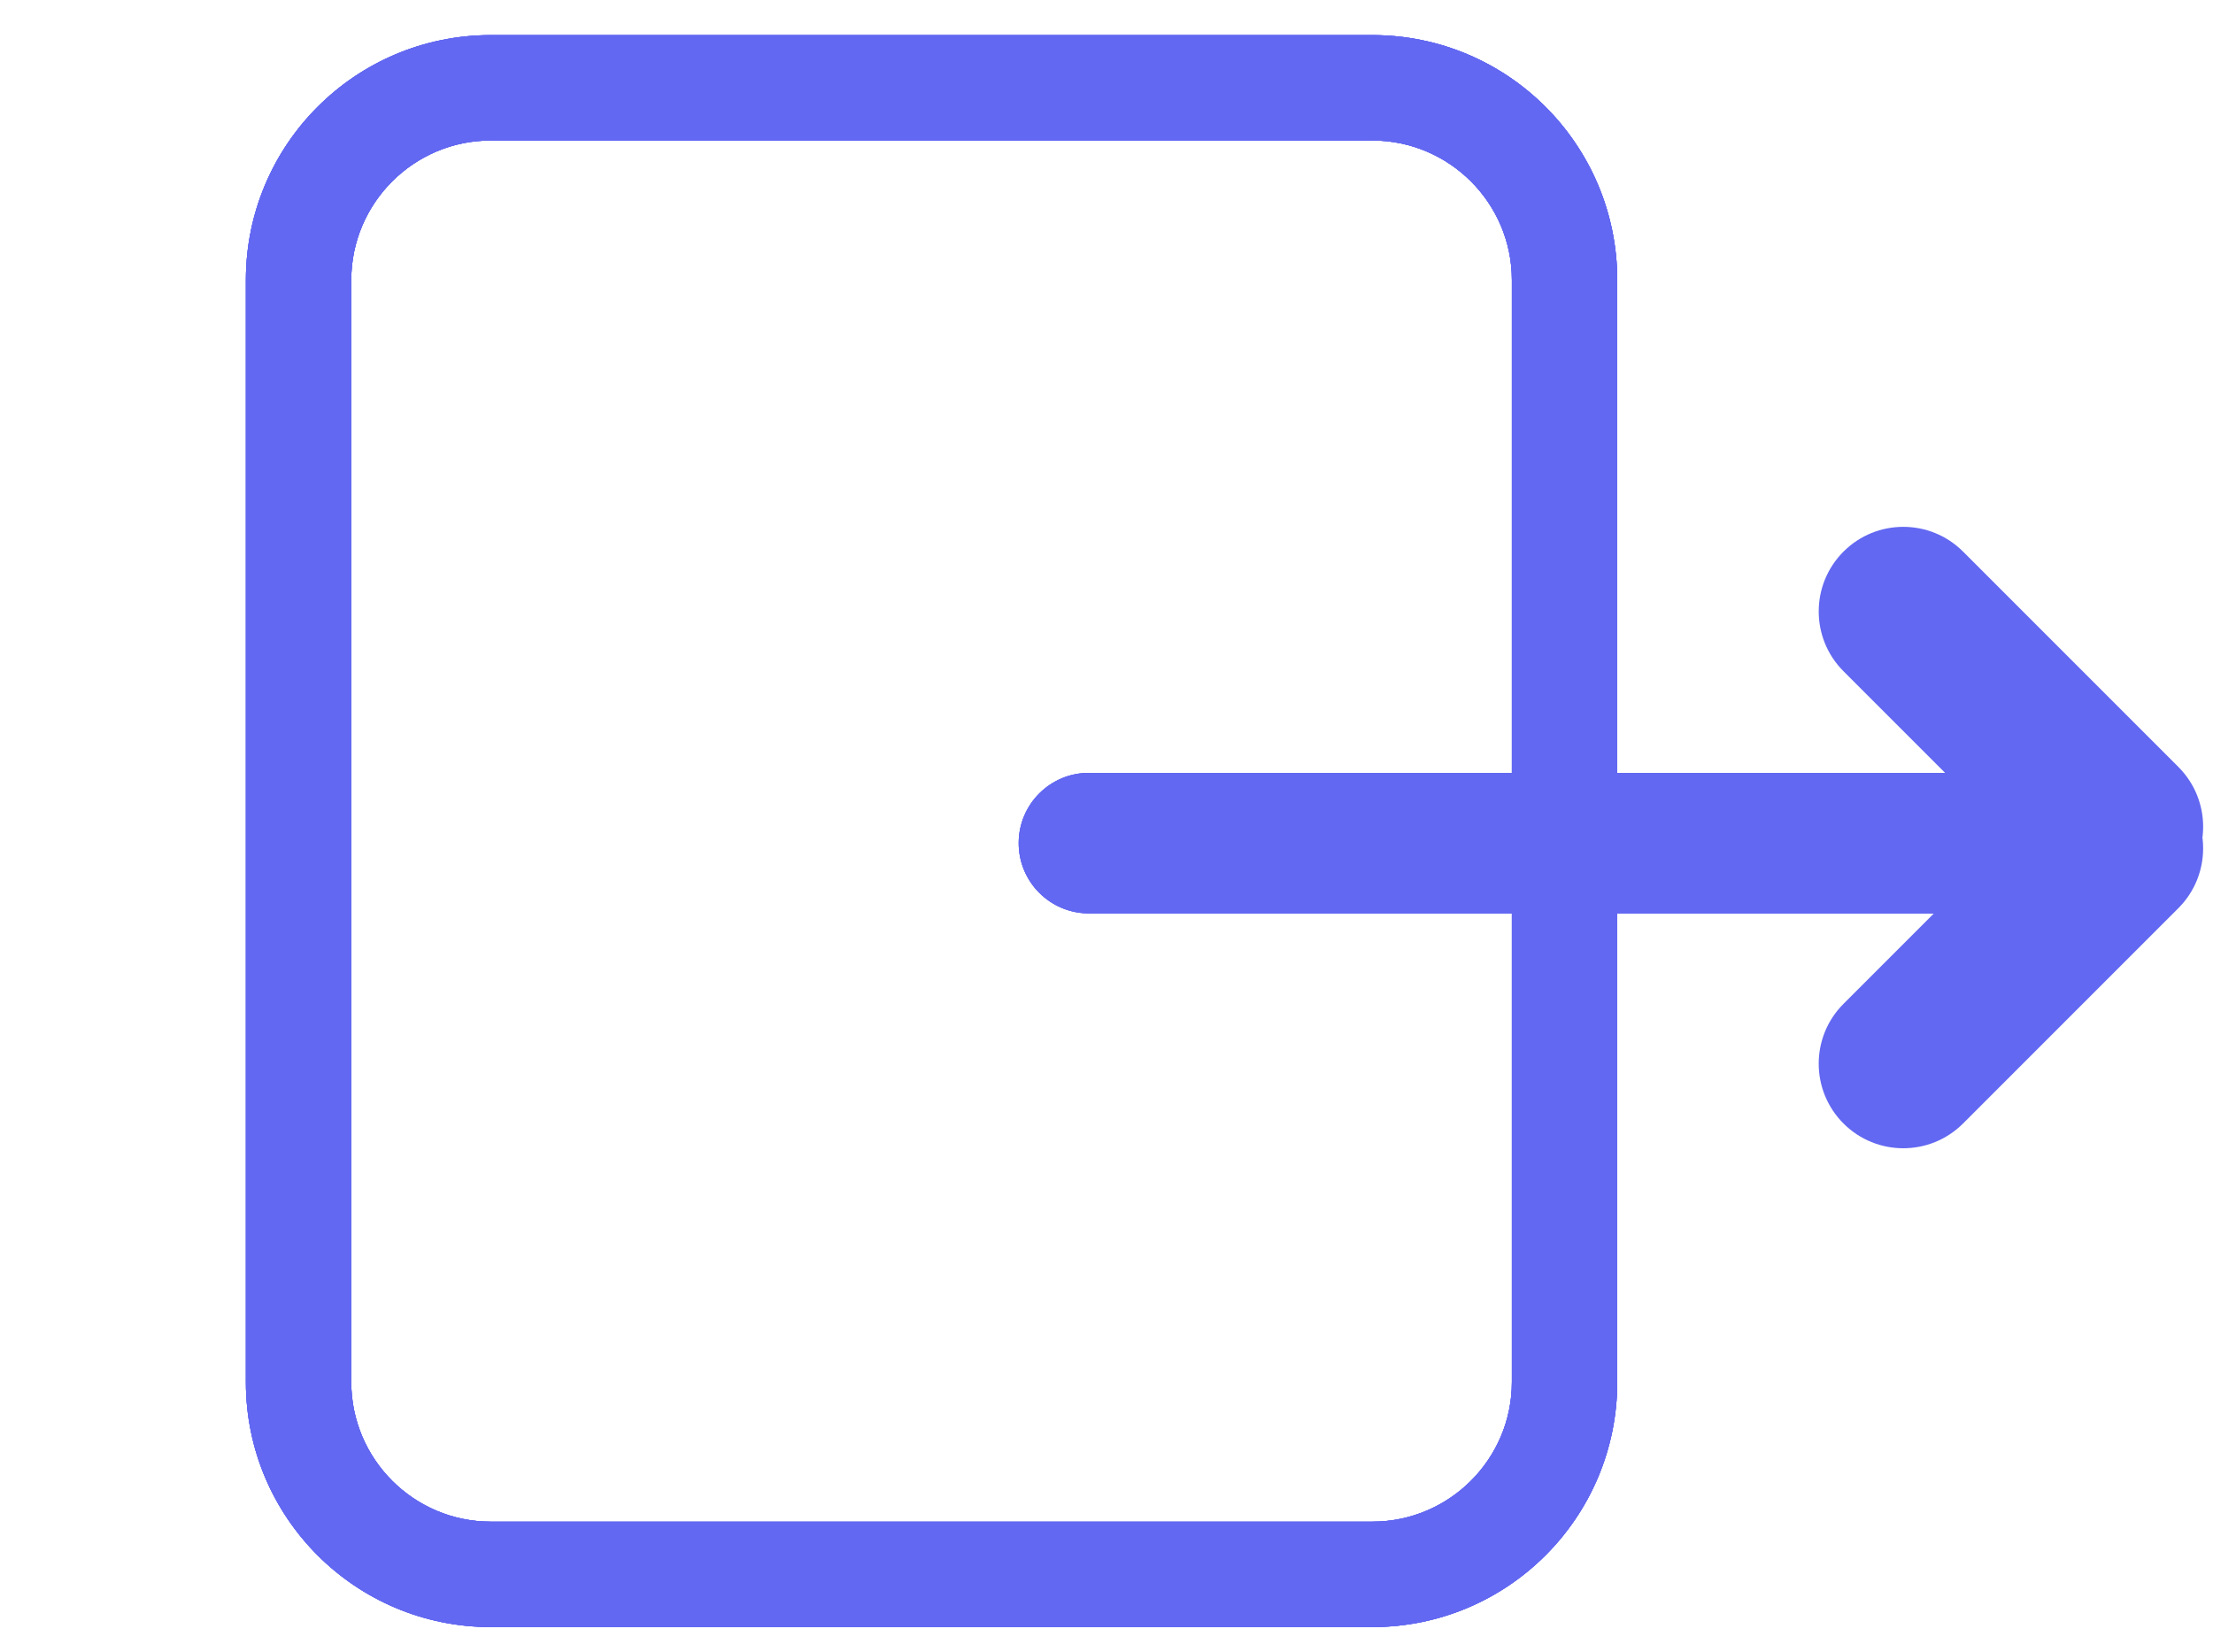
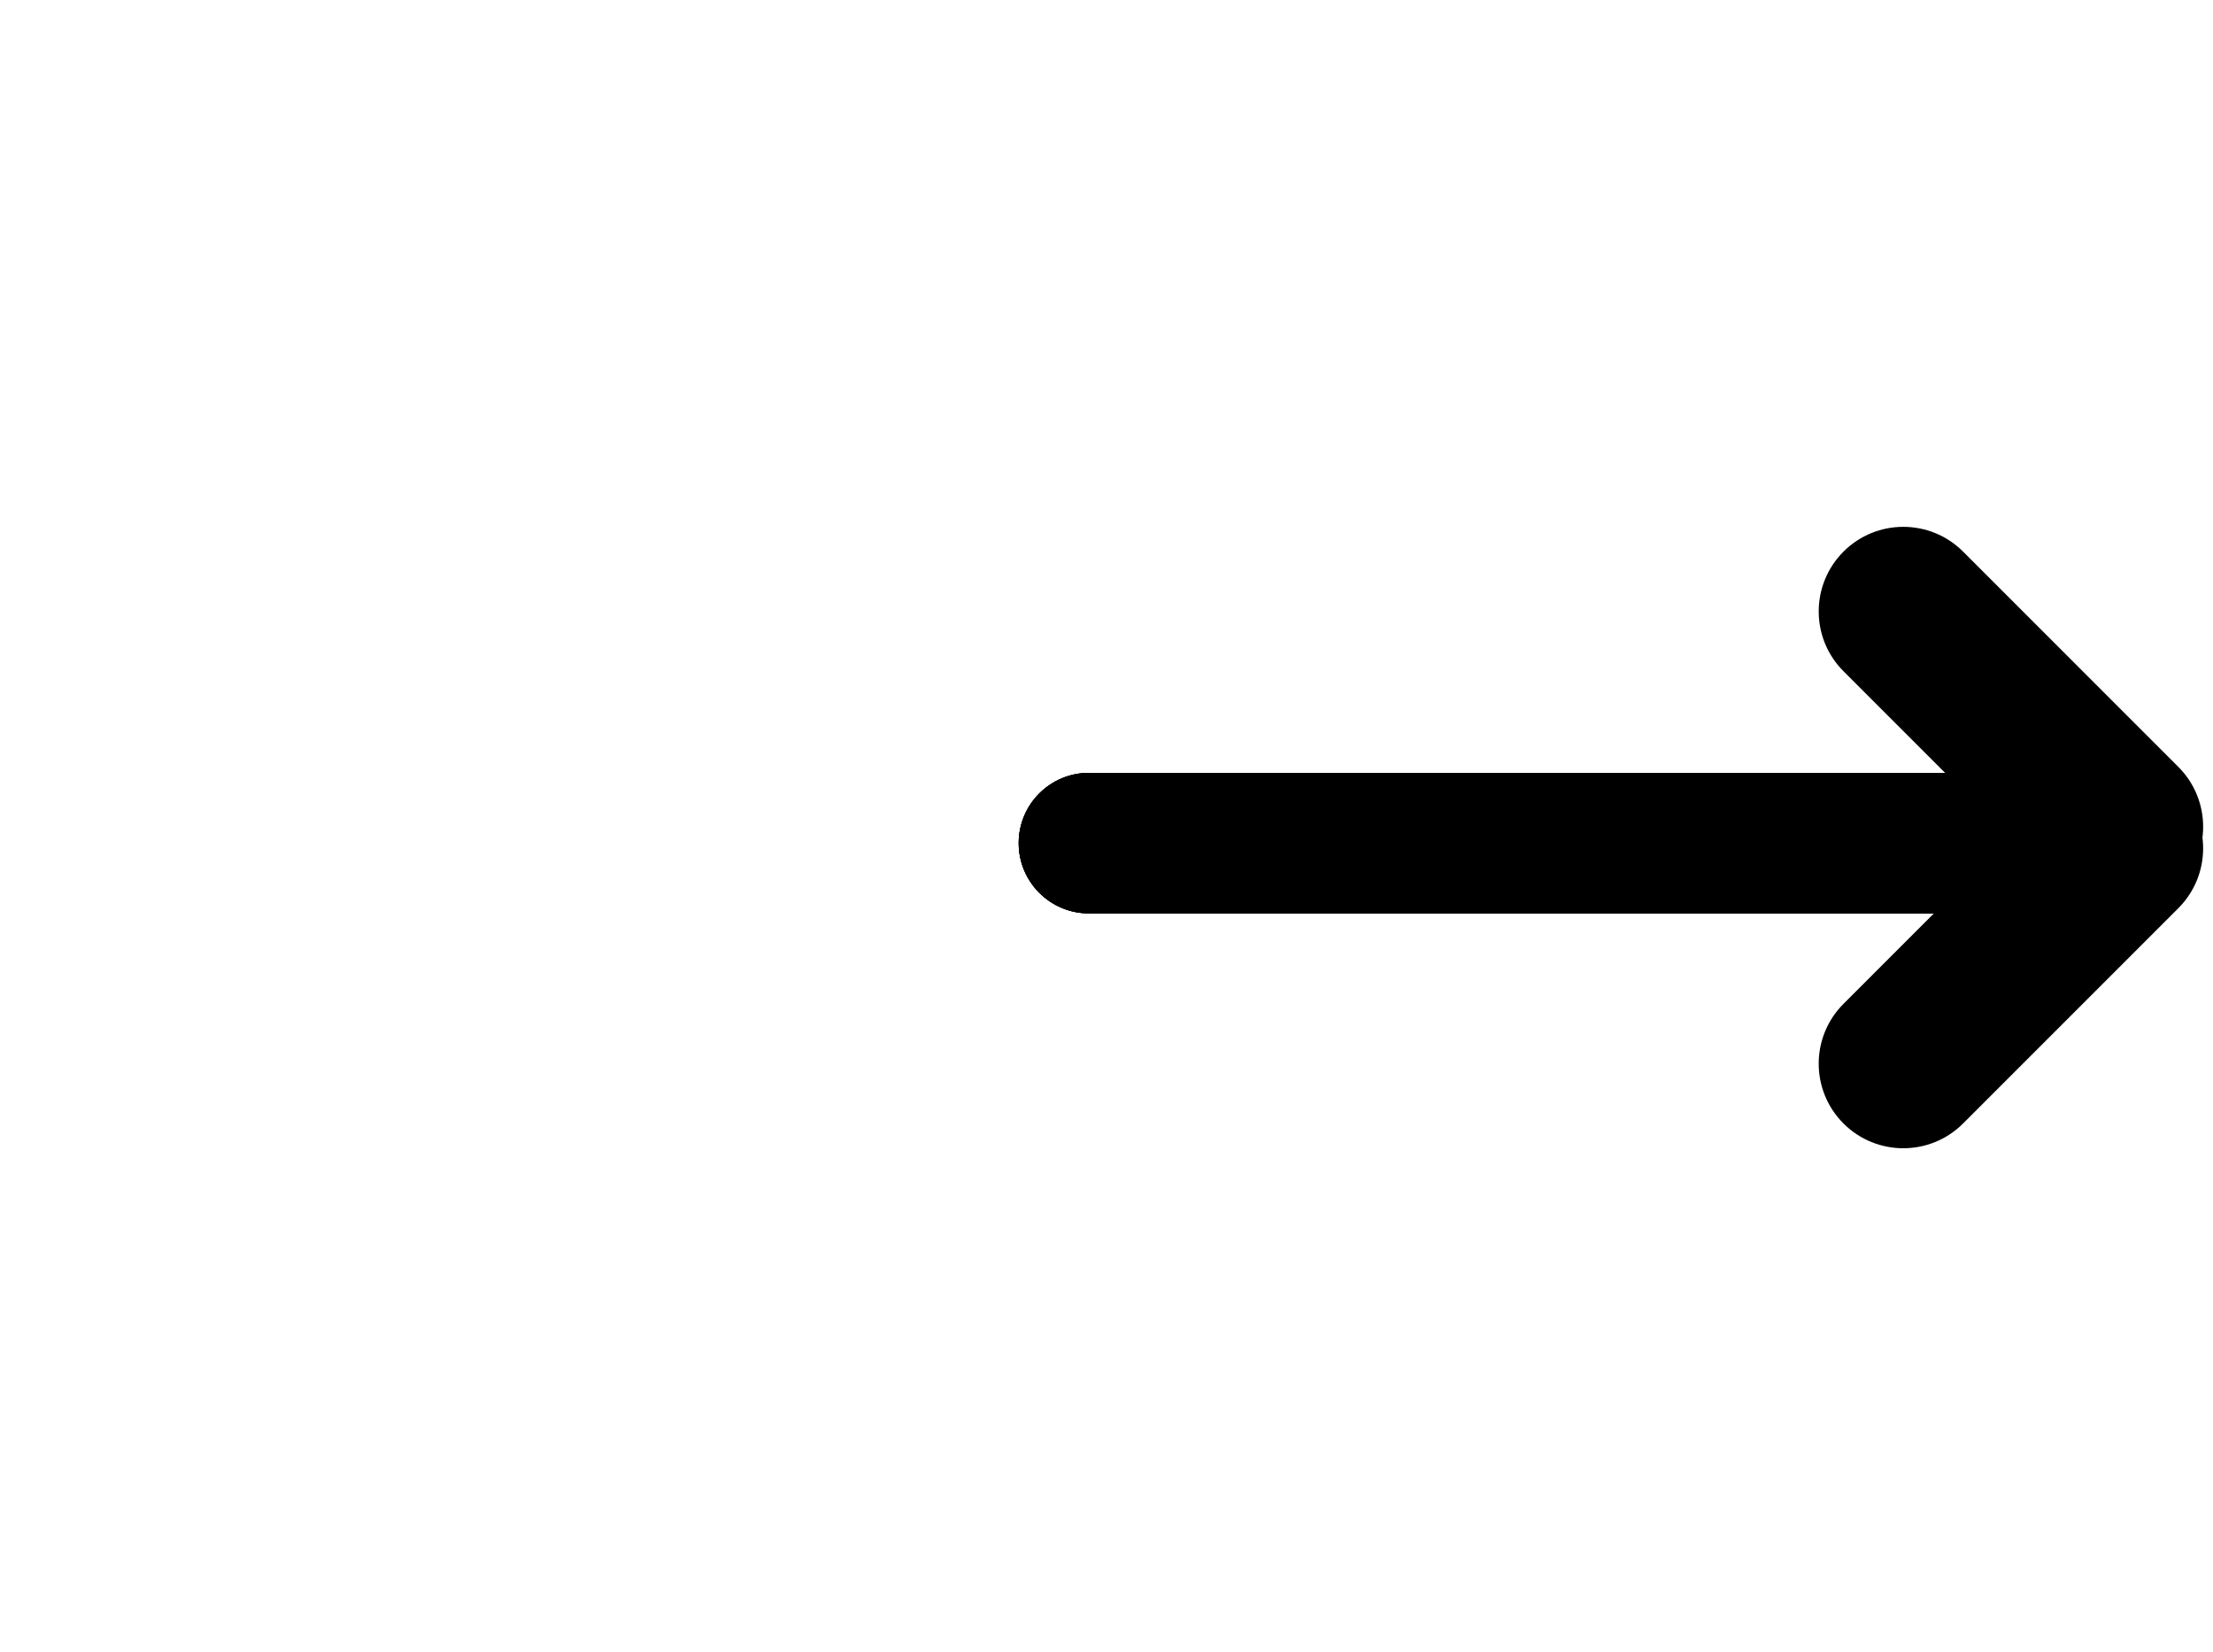
<svg xmlns="http://www.w3.org/2000/svg" width="63" height="47" viewBox="0 0 63 47">
  <defs>
    <clipPath id="clip-Prancheta_13">
      <rect width="63" height="47" />
    </clipPath>
  </defs>
  <g id="Prancheta_13" data-name="Prancheta – 13" clip-path="url(#clip-Prancheta_13)">
    <g id="Grupo_189" data-name="Grupo 189" transform="translate(9 0.999)">
      <g id="Grupo_184" data-name="Grupo 184" transform="translate(-2 -0.657)">
        <g id="Grupo_71" data-name="Grupo 71" transform="translate(0 0.658)">
          <g id="Grupo_54" data-name="Grupo 54">
            <g id="Caminho_288" data-name="Caminho 288" fill="none">
              <path d="M6.971,0h25.1A6.971,6.971,0,0,1,39.04,6.971V38.343a6.971,6.971,0,0,1-6.971,6.971H6.971A6.971,6.971,0,0,1,0,38.343V6.971A6.971,6.971,0,0,1,6.971,0Z" stroke="none" />
-               <path d="M 6.971 3 C 4.782 3 3 4.782 3 6.971 L 3 38.343 C 3 40.532 4.782 42.314 6.971 42.314 L 32.068 42.314 C 34.258 42.314 36.04 40.532 36.04 38.343 L 36.04 6.971 C 36.04 4.782 34.258 3 32.068 3 L 6.971 3 M 6.971 -3.814697265625e-06 L 32.068 -3.814697265625e-06 C 35.919 -3.814697265625e-06 39.04 3.121 39.04 6.971 L 39.04 38.343 C 39.04 42.193 35.919 45.314 32.068 45.314 L 6.971 45.314 C 3.121 45.314 -3.814697265625e-06 42.193 -3.814697265625e-06 38.343 L -3.814697265625e-06 6.971 C -3.814697265625e-06 3.121 3.121 -3.814697265625e-06 6.971 -3.814697265625e-06 Z" stroke="none" fill="#6268f1" />
+               <path d="M 6.971 3 C 4.782 3 3 4.782 3 6.971 L 3 38.343 C 3 40.532 4.782 42.314 6.971 42.314 L 32.068 42.314 C 34.258 42.314 36.04 40.532 36.04 38.343 L 36.04 6.971 C 36.04 4.782 34.258 3 32.068 3 L 6.971 3 M 6.971 -3.814697265625e-06 L 32.068 -3.814697265625e-06 C 35.919 -3.814697265625e-06 39.04 3.121 39.04 6.971 L 39.04 38.343 C 39.04 42.193 35.919 45.314 32.068 45.314 L 6.971 45.314 C 3.121 45.314 -3.814697265625e-06 42.193 -3.814697265625e-06 38.343 L -3.814697265625e-06 6.971 C -3.814697265625e-06 3.121 3.121 -3.814697265625e-06 6.971 -3.814697265625e-06 Z" stroke="none" class="svg-fill" />
            </g>
          </g>
        </g>
      </g>
-       <rect id="Retângulo_295" data-name="Retângulo 295" width="29" height="4" rx="2" transform="translate(20 21)" fill="#6268f1" />
+       <rect id="Retângulo_295" data-name="Retângulo 295" width="29" height="4" rx="2" transform="translate(20 21)" class="svg-fill" />
      <g id="Grupo_188" data-name="Grupo 188" transform="translate(-12.504 -11.782)">
-         <rect id="Retângulo_291" data-name="Retângulo 291" width="13.483" height="4.815" rx="2.408" transform="translate(54.282 41.06) rotate(-45)" fill="#6268f1" />
-         <rect id="Retângulo_292" data-name="Retângulo 292" width="13.483" height="4.815" rx="2.408" transform="translate(57.687 24.782) rotate(45)" fill="#6268f1" />
+         <rect id="Retângulo_291" data-name="Retângulo 291" width="13.483" height="4.815" rx="2.408" transform="translate(54.282 41.06) rotate(-45)" class="svg-fill" />
+         <rect id="Retângulo_292" data-name="Retângulo 292" width="13.483" height="4.815" rx="2.408" transform="translate(57.687 24.782) rotate(45)" class="svg-fill" />
      </g>
      <g id="Grupo_185" data-name="Grupo 185" transform="translate(-2 -0.658)">
        <g id="Grupo_71-2" data-name="Grupo 71" transform="translate(0 0.658)">
          <g id="Grupo_54-2" data-name="Grupo 54">
            <g id="Caminho_288-2" data-name="Caminho 288" fill="none">
              <path d="M6.971,0h25.1A6.971,6.971,0,0,1,39.04,6.971V38.343a6.971,6.971,0,0,1-6.971,6.971H6.971A6.971,6.971,0,0,1,0,38.343V6.971A6.971,6.971,0,0,1,6.971,0Z" stroke="none" />
-               <path d="M 6.971 3 C 4.782 3 3 4.782 3 6.971 L 3 38.343 C 3 40.532 4.782 42.314 6.971 42.314 L 32.068 42.314 C 34.258 42.314 36.04 40.532 36.04 38.343 L 36.04 6.971 C 36.04 4.782 34.258 3 32.068 3 L 6.971 3 M 6.971 -3.814697265625e-06 L 32.068 -3.814697265625e-06 C 35.919 -3.814697265625e-06 39.04 3.121 39.04 6.971 L 39.04 38.343 C 39.04 42.193 35.919 45.314 32.068 45.314 L 6.971 45.314 C 3.121 45.314 -3.814697265625e-06 42.193 -3.814697265625e-06 38.343 L -3.814697265625e-06 6.971 C -3.814697265625e-06 3.121 3.121 -3.814697265625e-06 6.971 -3.814697265625e-06 Z" stroke="none" fill="#6268f1" />
+               <path d="M 6.971 3 C 4.782 3 3 4.782 3 6.971 L 3 38.343 C 3 40.532 4.782 42.314 6.971 42.314 L 32.068 42.314 C 34.258 42.314 36.04 40.532 36.04 38.343 L 36.04 6.971 C 36.04 4.782 34.258 3 32.068 3 L 6.971 3 M 6.971 -3.814697265625e-06 L 32.068 -3.814697265625e-06 C 35.919 -3.814697265625e-06 39.04 3.121 39.04 6.971 L 39.04 38.343 C 39.04 42.193 35.919 45.314 32.068 45.314 L 6.971 45.314 C 3.121 45.314 -3.814697265625e-06 42.193 -3.814697265625e-06 38.343 L -3.814697265625e-06 6.971 C -3.814697265625e-06 3.121 3.121 -3.814697265625e-06 6.971 -3.814697265625e-06 Z" stroke="none" class="svg-fill" />
            </g>
          </g>
        </g>
      </g>
-       <rect id="Retângulo_296" data-name="Retângulo 296" width="29" height="4" rx="2" transform="translate(20 21)" fill="#6268f1" />
+       <rect id="Retângulo_296" data-name="Retângulo 296" width="29" height="4" rx="2" transform="translate(20 21)" class="svg-fill" />
      <g id="Grupo_186" data-name="Grupo 186" transform="translate(-2 -0.658)">
        <g id="Grupo_71-3" data-name="Grupo 71" transform="translate(0 0.658)">
          <g id="Grupo_54-3" data-name="Grupo 54">
            <g id="Caminho_288-3" data-name="Caminho 288" fill="none">
              <path d="M6.971,0h25.1A6.971,6.971,0,0,1,39.04,6.971V38.343a6.971,6.971,0,0,1-6.971,6.971H6.971A6.971,6.971,0,0,1,0,38.343V6.971A6.971,6.971,0,0,1,6.971,0Z" stroke="none" />
-               <path d="M 6.971 3 C 4.782 3 3 4.782 3 6.971 L 3 38.343 C 3 40.532 4.782 42.314 6.971 42.314 L 32.068 42.314 C 34.258 42.314 36.04 40.532 36.04 38.343 L 36.04 6.971 C 36.04 4.782 34.258 3 32.068 3 L 6.971 3 M 6.971 -3.814697265625e-06 L 32.068 -3.814697265625e-06 C 35.919 -3.814697265625e-06 39.04 3.121 39.04 6.971 L 39.04 38.343 C 39.04 42.193 35.919 45.314 32.068 45.314 L 6.971 45.314 C 3.121 45.314 -3.814697265625e-06 42.193 -3.814697265625e-06 38.343 L -3.814697265625e-06 6.971 C -3.814697265625e-06 3.121 3.121 -3.814697265625e-06 6.971 -3.814697265625e-06 Z" stroke="none" fill="#6268f1" />
+               <path d="M 6.971 3 C 4.782 3 3 4.782 3 6.971 L 3 38.343 C 3 40.532 4.782 42.314 6.971 42.314 L 32.068 42.314 C 34.258 42.314 36.04 40.532 36.04 38.343 L 36.04 6.971 C 36.04 4.782 34.258 3 32.068 3 L 6.971 3 M 6.971 -3.814697265625e-06 L 32.068 -3.814697265625e-06 C 35.919 -3.814697265625e-06 39.04 3.121 39.04 6.971 L 39.04 38.343 C 39.04 42.193 35.919 45.314 32.068 45.314 L 6.971 45.314 C 3.121 45.314 -3.814697265625e-06 42.193 -3.814697265625e-06 38.343 L -3.814697265625e-06 6.971 C -3.814697265625e-06 3.121 3.121 -3.814697265625e-06 6.971 -3.814697265625e-06 Z" stroke="none" class="svg-fill" />
            </g>
          </g>
        </g>
      </g>
-       <rect id="Retângulo_297" data-name="Retângulo 297" width="29" height="4" rx="2" transform="translate(20 21)" fill="#6268f1" />
+       <rect id="Retângulo_297" data-name="Retângulo 297" width="29" height="4" rx="2" transform="translate(20 21)" class="svg-fill" />
      <g id="Grupo_187" data-name="Grupo 187" transform="translate(-2 -0.658)">
        <g id="Grupo_71-4" data-name="Grupo 71" transform="translate(0 0.658)">
          <g id="Grupo_54-4" data-name="Grupo 54">
            <g id="Caminho_288-4" data-name="Caminho 288" fill="none">
              <path d="M6.971,0h25.1A6.971,6.971,0,0,1,39.04,6.971V38.343a6.971,6.971,0,0,1-6.971,6.971H6.971A6.971,6.971,0,0,1,0,38.343V6.971A6.971,6.971,0,0,1,6.971,0Z" stroke="none" />
-               <path d="M 6.971 3 C 4.782 3 3 4.782 3 6.971 L 3 38.343 C 3 40.532 4.782 42.314 6.971 42.314 L 32.068 42.314 C 34.258 42.314 36.04 40.532 36.04 38.343 L 36.04 6.971 C 36.04 4.782 34.258 3 32.068 3 L 6.971 3 M 6.971 -3.814697265625e-06 L 32.068 -3.814697265625e-06 C 35.919 -3.814697265625e-06 39.04 3.121 39.04 6.971 L 39.04 38.343 C 39.04 42.193 35.919 45.314 32.068 45.314 L 6.971 45.314 C 3.121 45.314 -3.814697265625e-06 42.193 -3.814697265625e-06 38.343 L -3.814697265625e-06 6.971 C -3.814697265625e-06 3.121 3.121 -3.814697265625e-06 6.971 -3.814697265625e-06 Z" stroke="none" fill="#6268f1" />
+               <path d="M 6.971 3 C 4.782 3 3 4.782 3 6.971 L 3 38.343 C 3 40.532 4.782 42.314 6.971 42.314 L 32.068 42.314 C 34.258 42.314 36.04 40.532 36.04 38.343 L 36.04 6.971 C 36.04 4.782 34.258 3 32.068 3 L 6.971 3 M 6.971 -3.814697265625e-06 L 32.068 -3.814697265625e-06 C 35.919 -3.814697265625e-06 39.04 3.121 39.04 6.971 L 39.04 38.343 C 39.04 42.193 35.919 45.314 32.068 45.314 L 6.971 45.314 C 3.121 45.314 -3.814697265625e-06 42.193 -3.814697265625e-06 38.343 L -3.814697265625e-06 6.971 C -3.814697265625e-06 3.121 3.121 -3.814697265625e-06 6.971 -3.814697265625e-06 Z" stroke="none" class="svg-fill" />
            </g>
          </g>
        </g>
      </g>
    </g>
  </g>
</svg>
